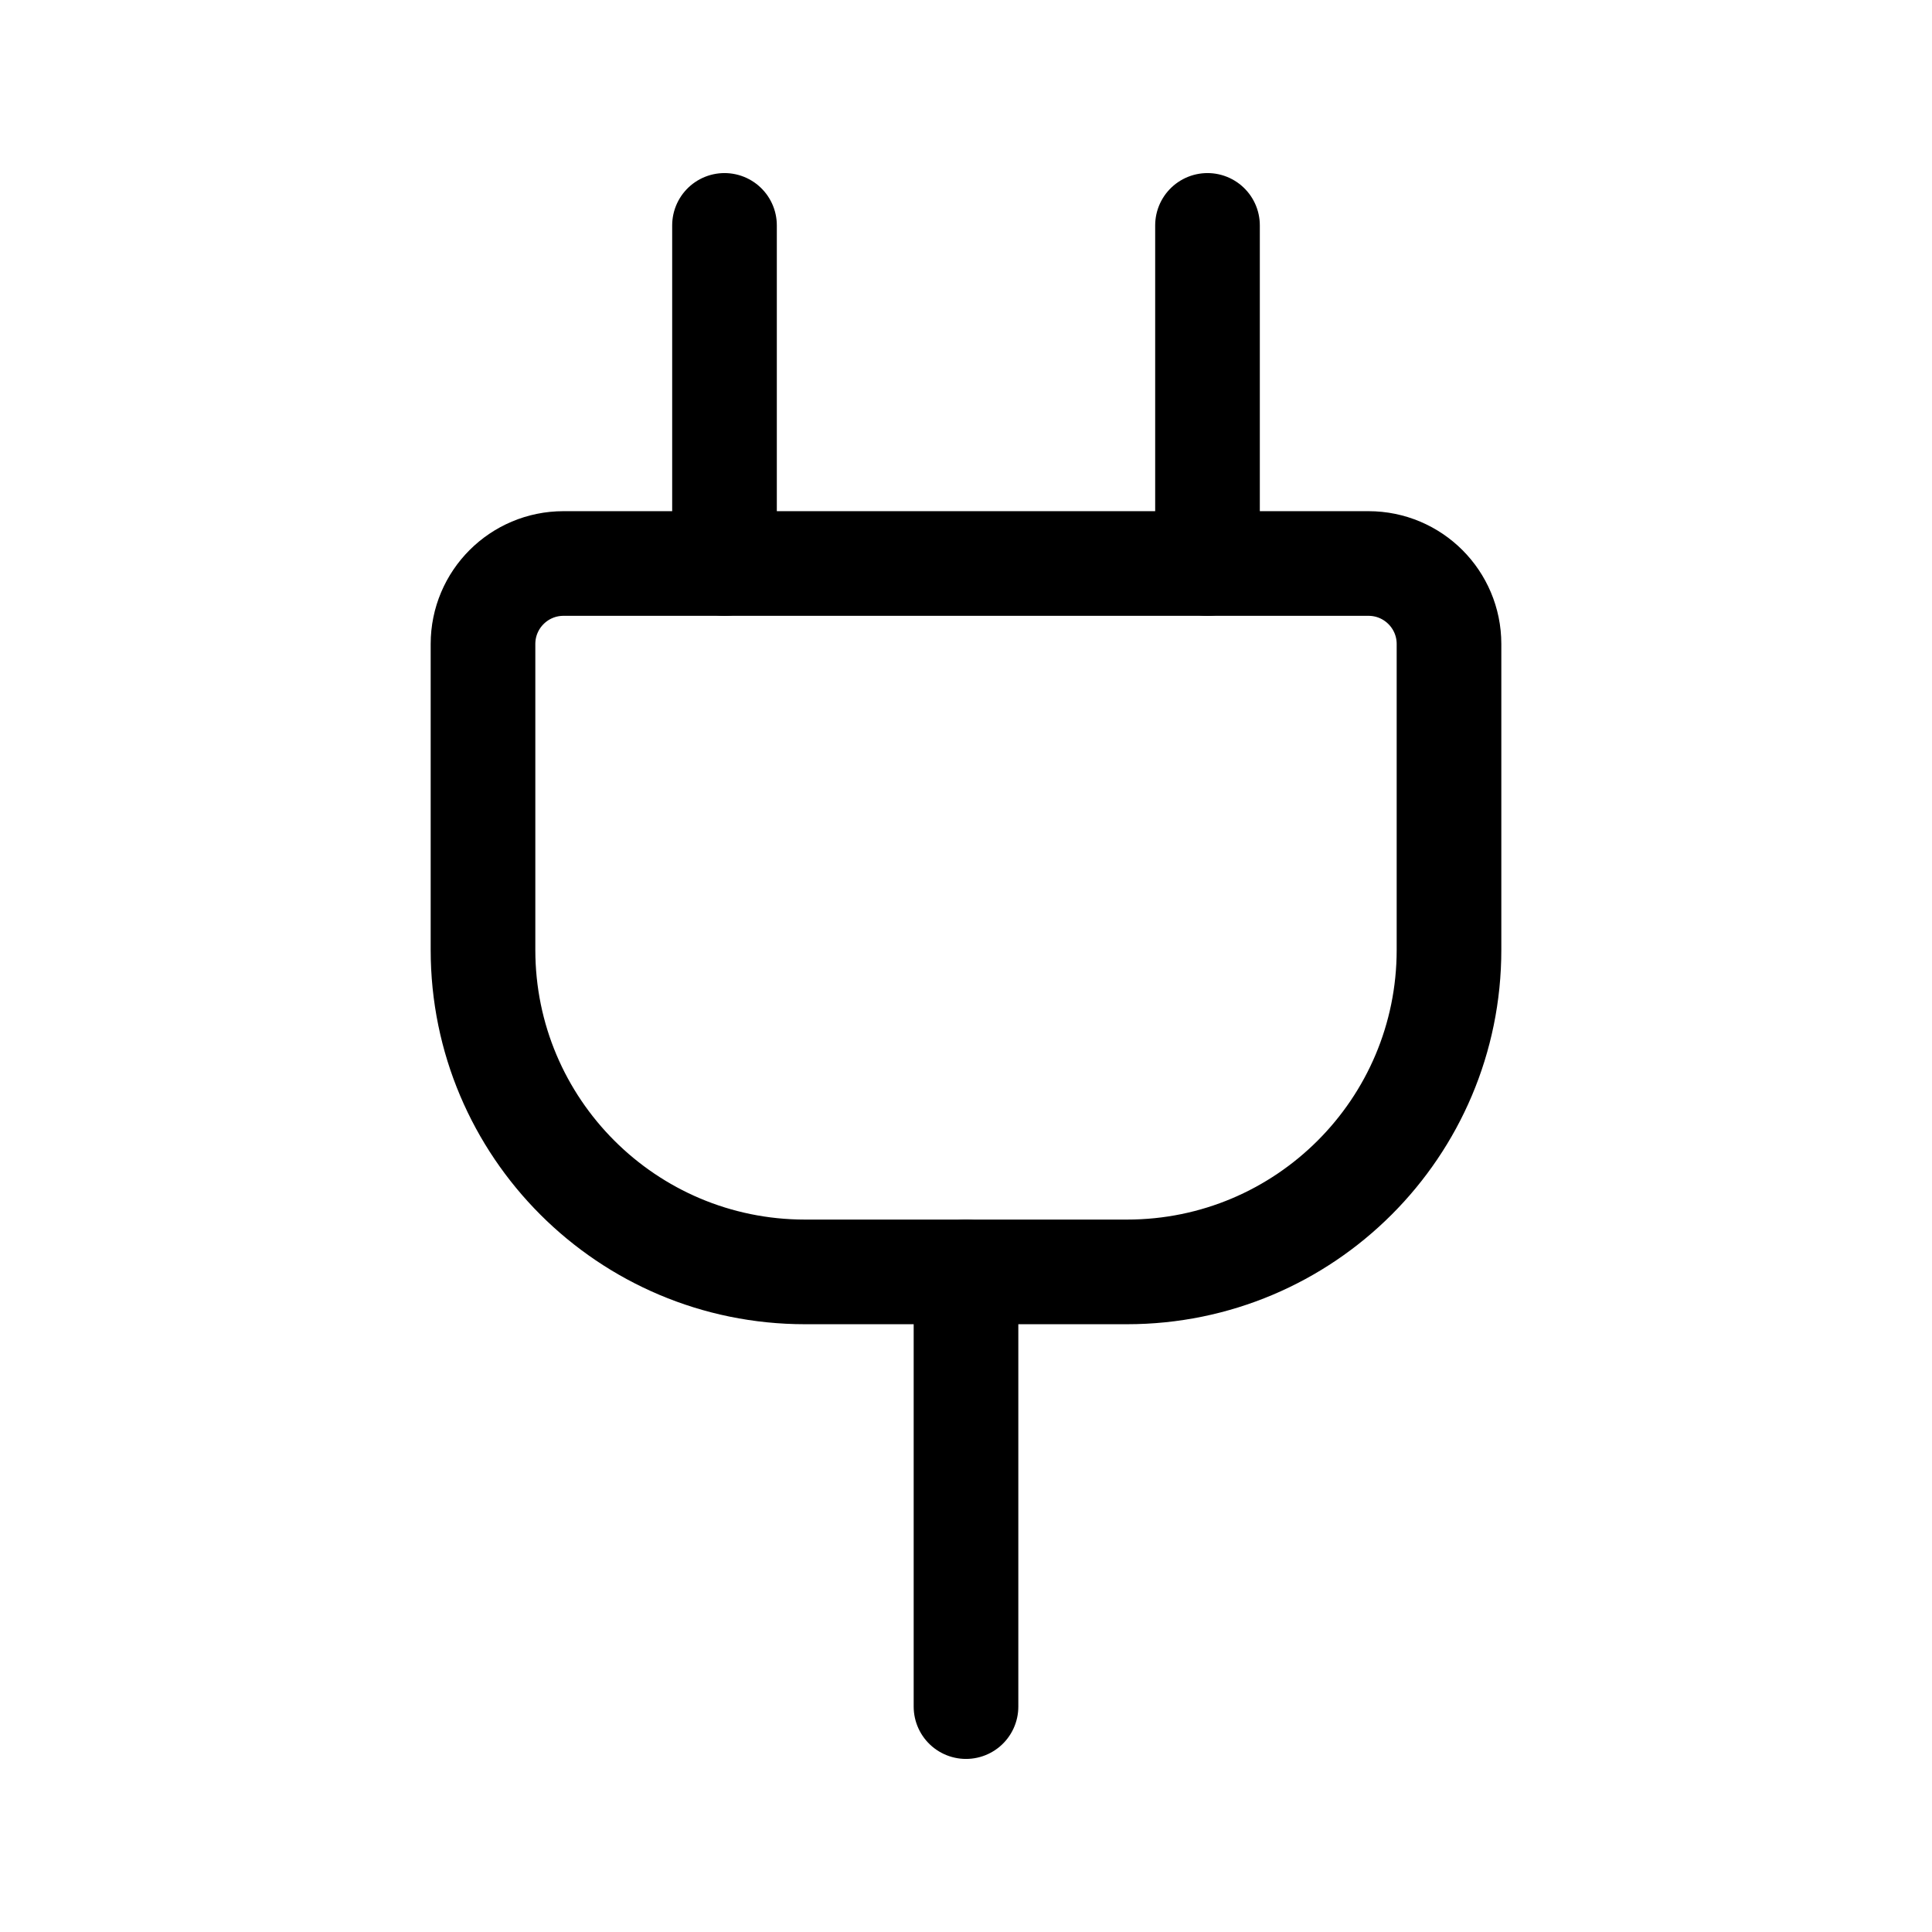
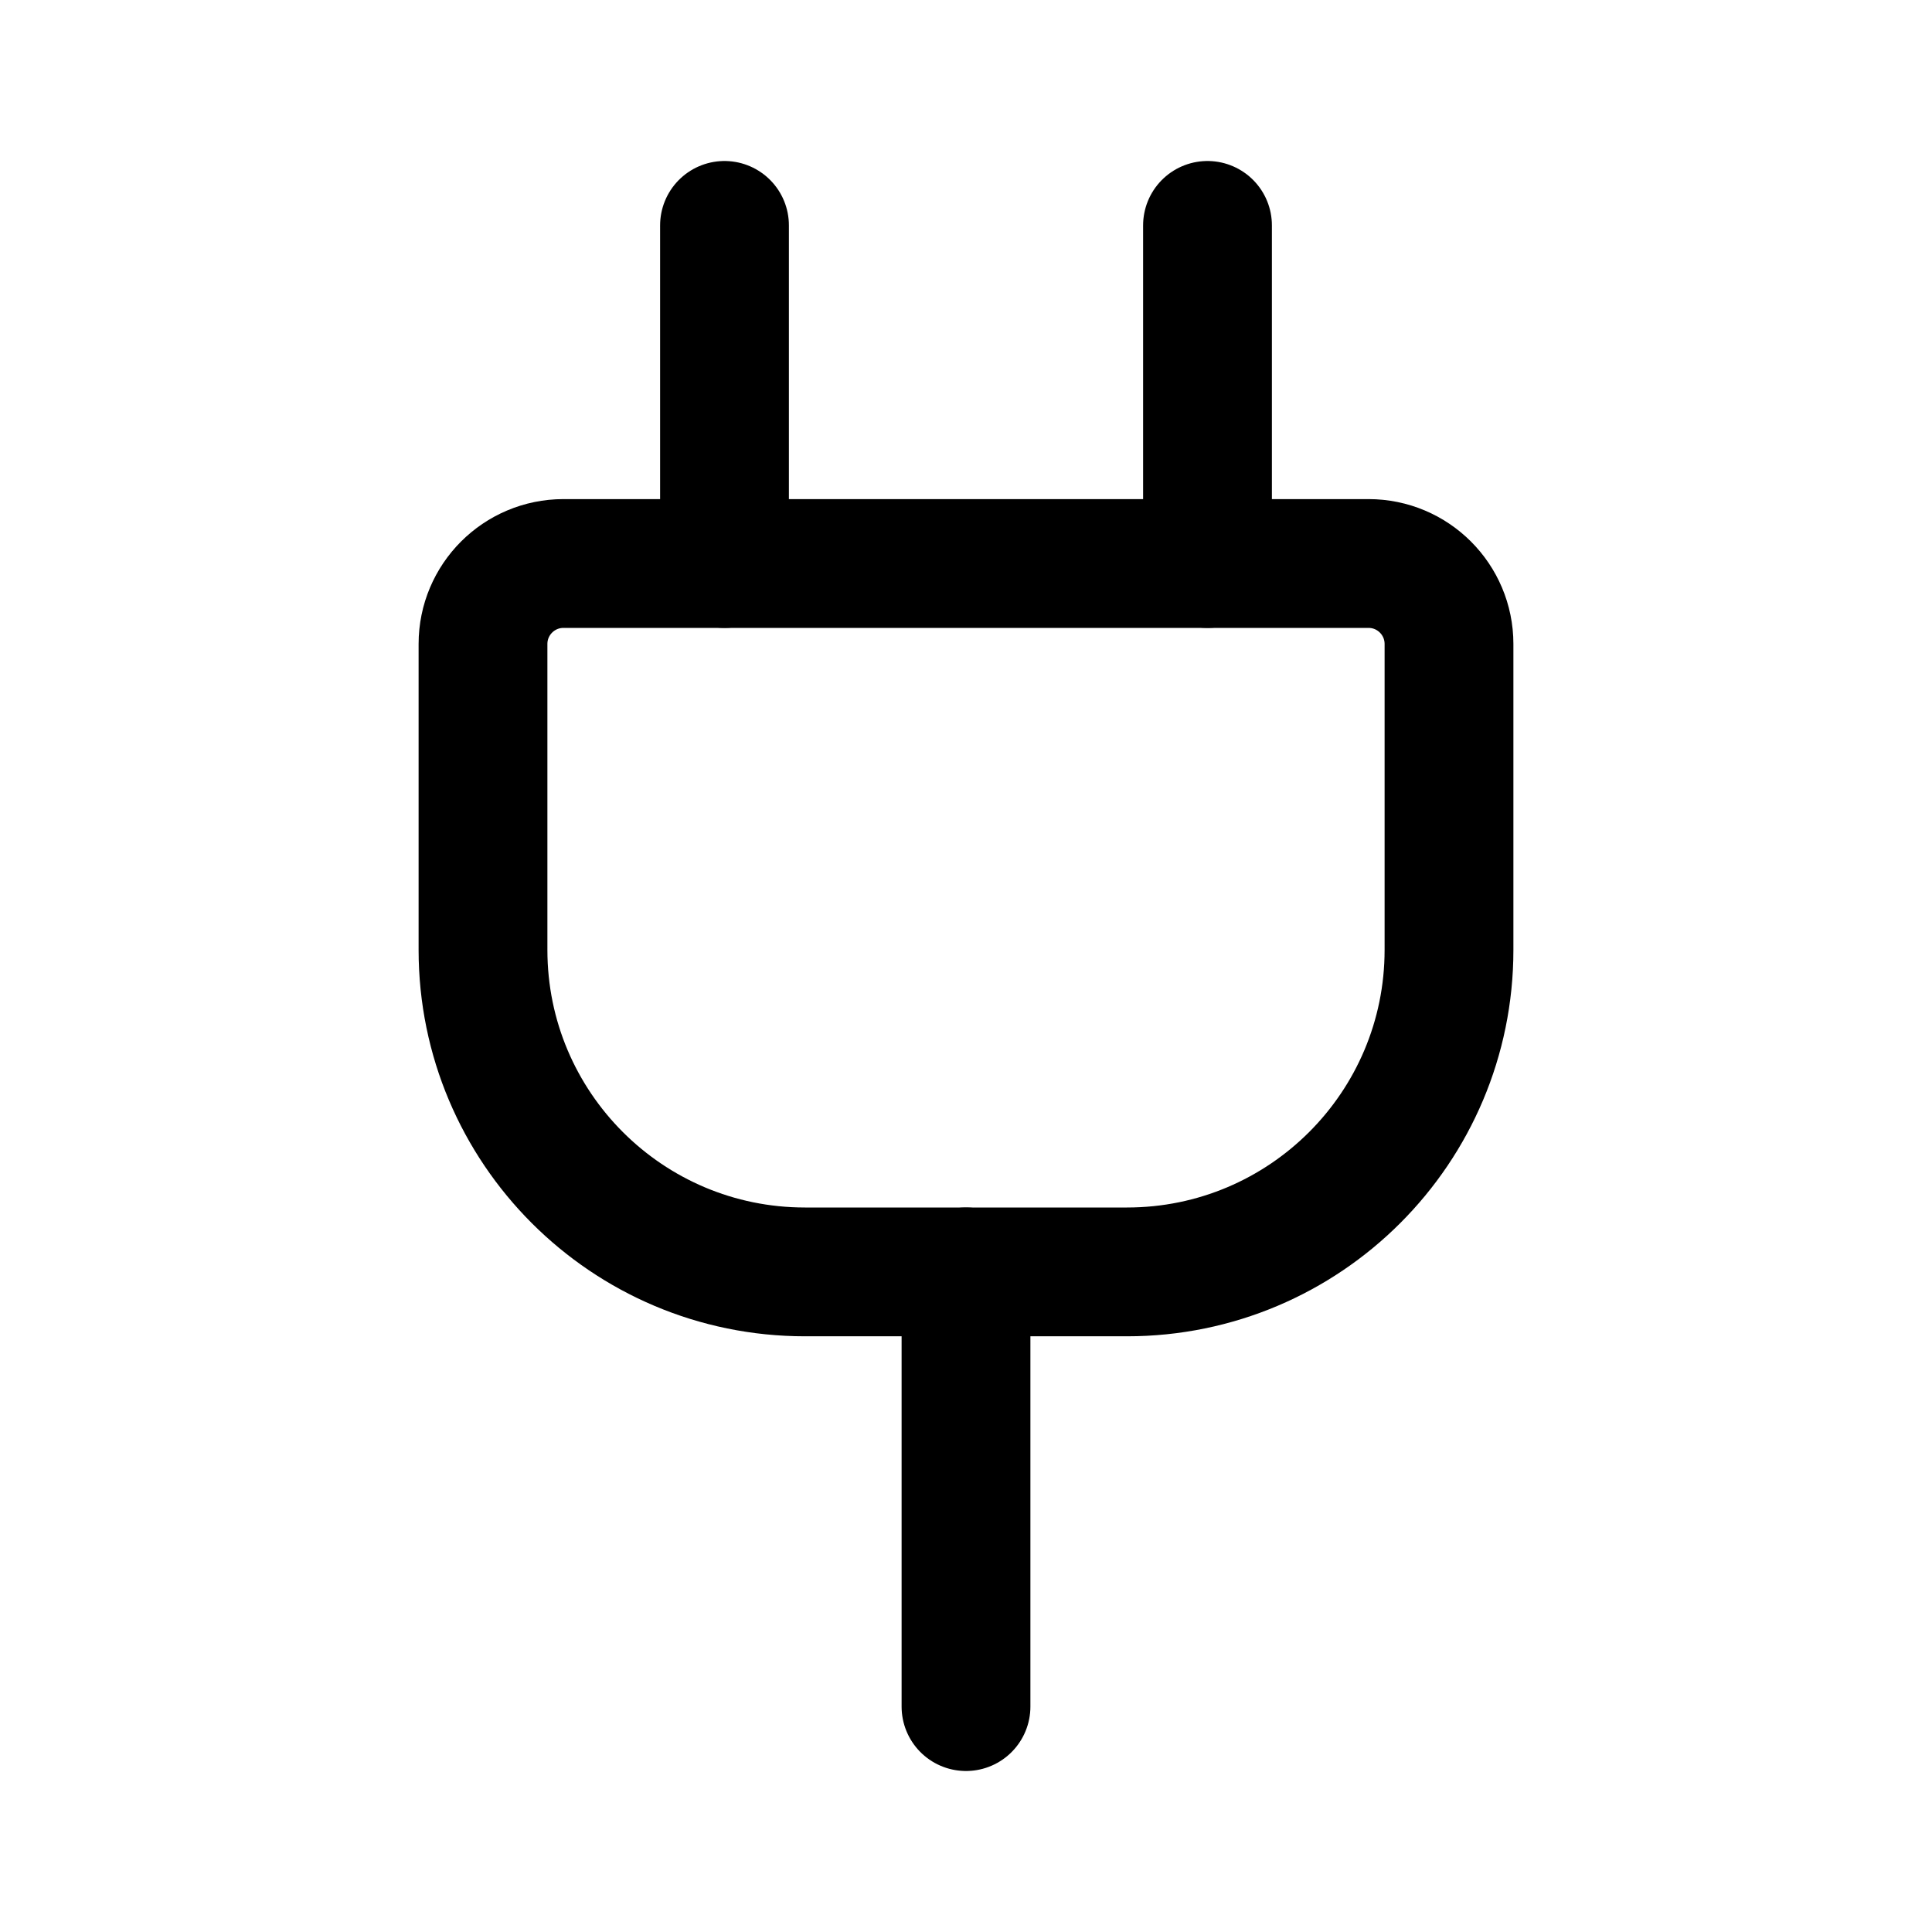
- <svg xmlns="http://www.w3.org/2000/svg" width="24" height="24" viewBox="0 0 24 24" fill="none" stroke="currentColor" stroke-width="1.3" stroke-linecap="round" stroke-linejoin="round">
+ <svg xmlns="http://www.w3.org/2000/svg" width="24" height="24" viewBox="0 0 24 24" fill="none" stroke="currentColor" stroke-width="1.6" stroke-linecap="round" stroke-linejoin="round">
  <path d="M9 7V2.8M15 7V2.8" />
  <path d="M7 7h10a1 1 0 0 1 1 1v3.8a4 4 0 0 1-4 4h-4a4 4 0 0 1-4-4V8a1 1 0 0 1 1-1Z" />
  <path d="M12 15.8v5.4" />
</svg>
